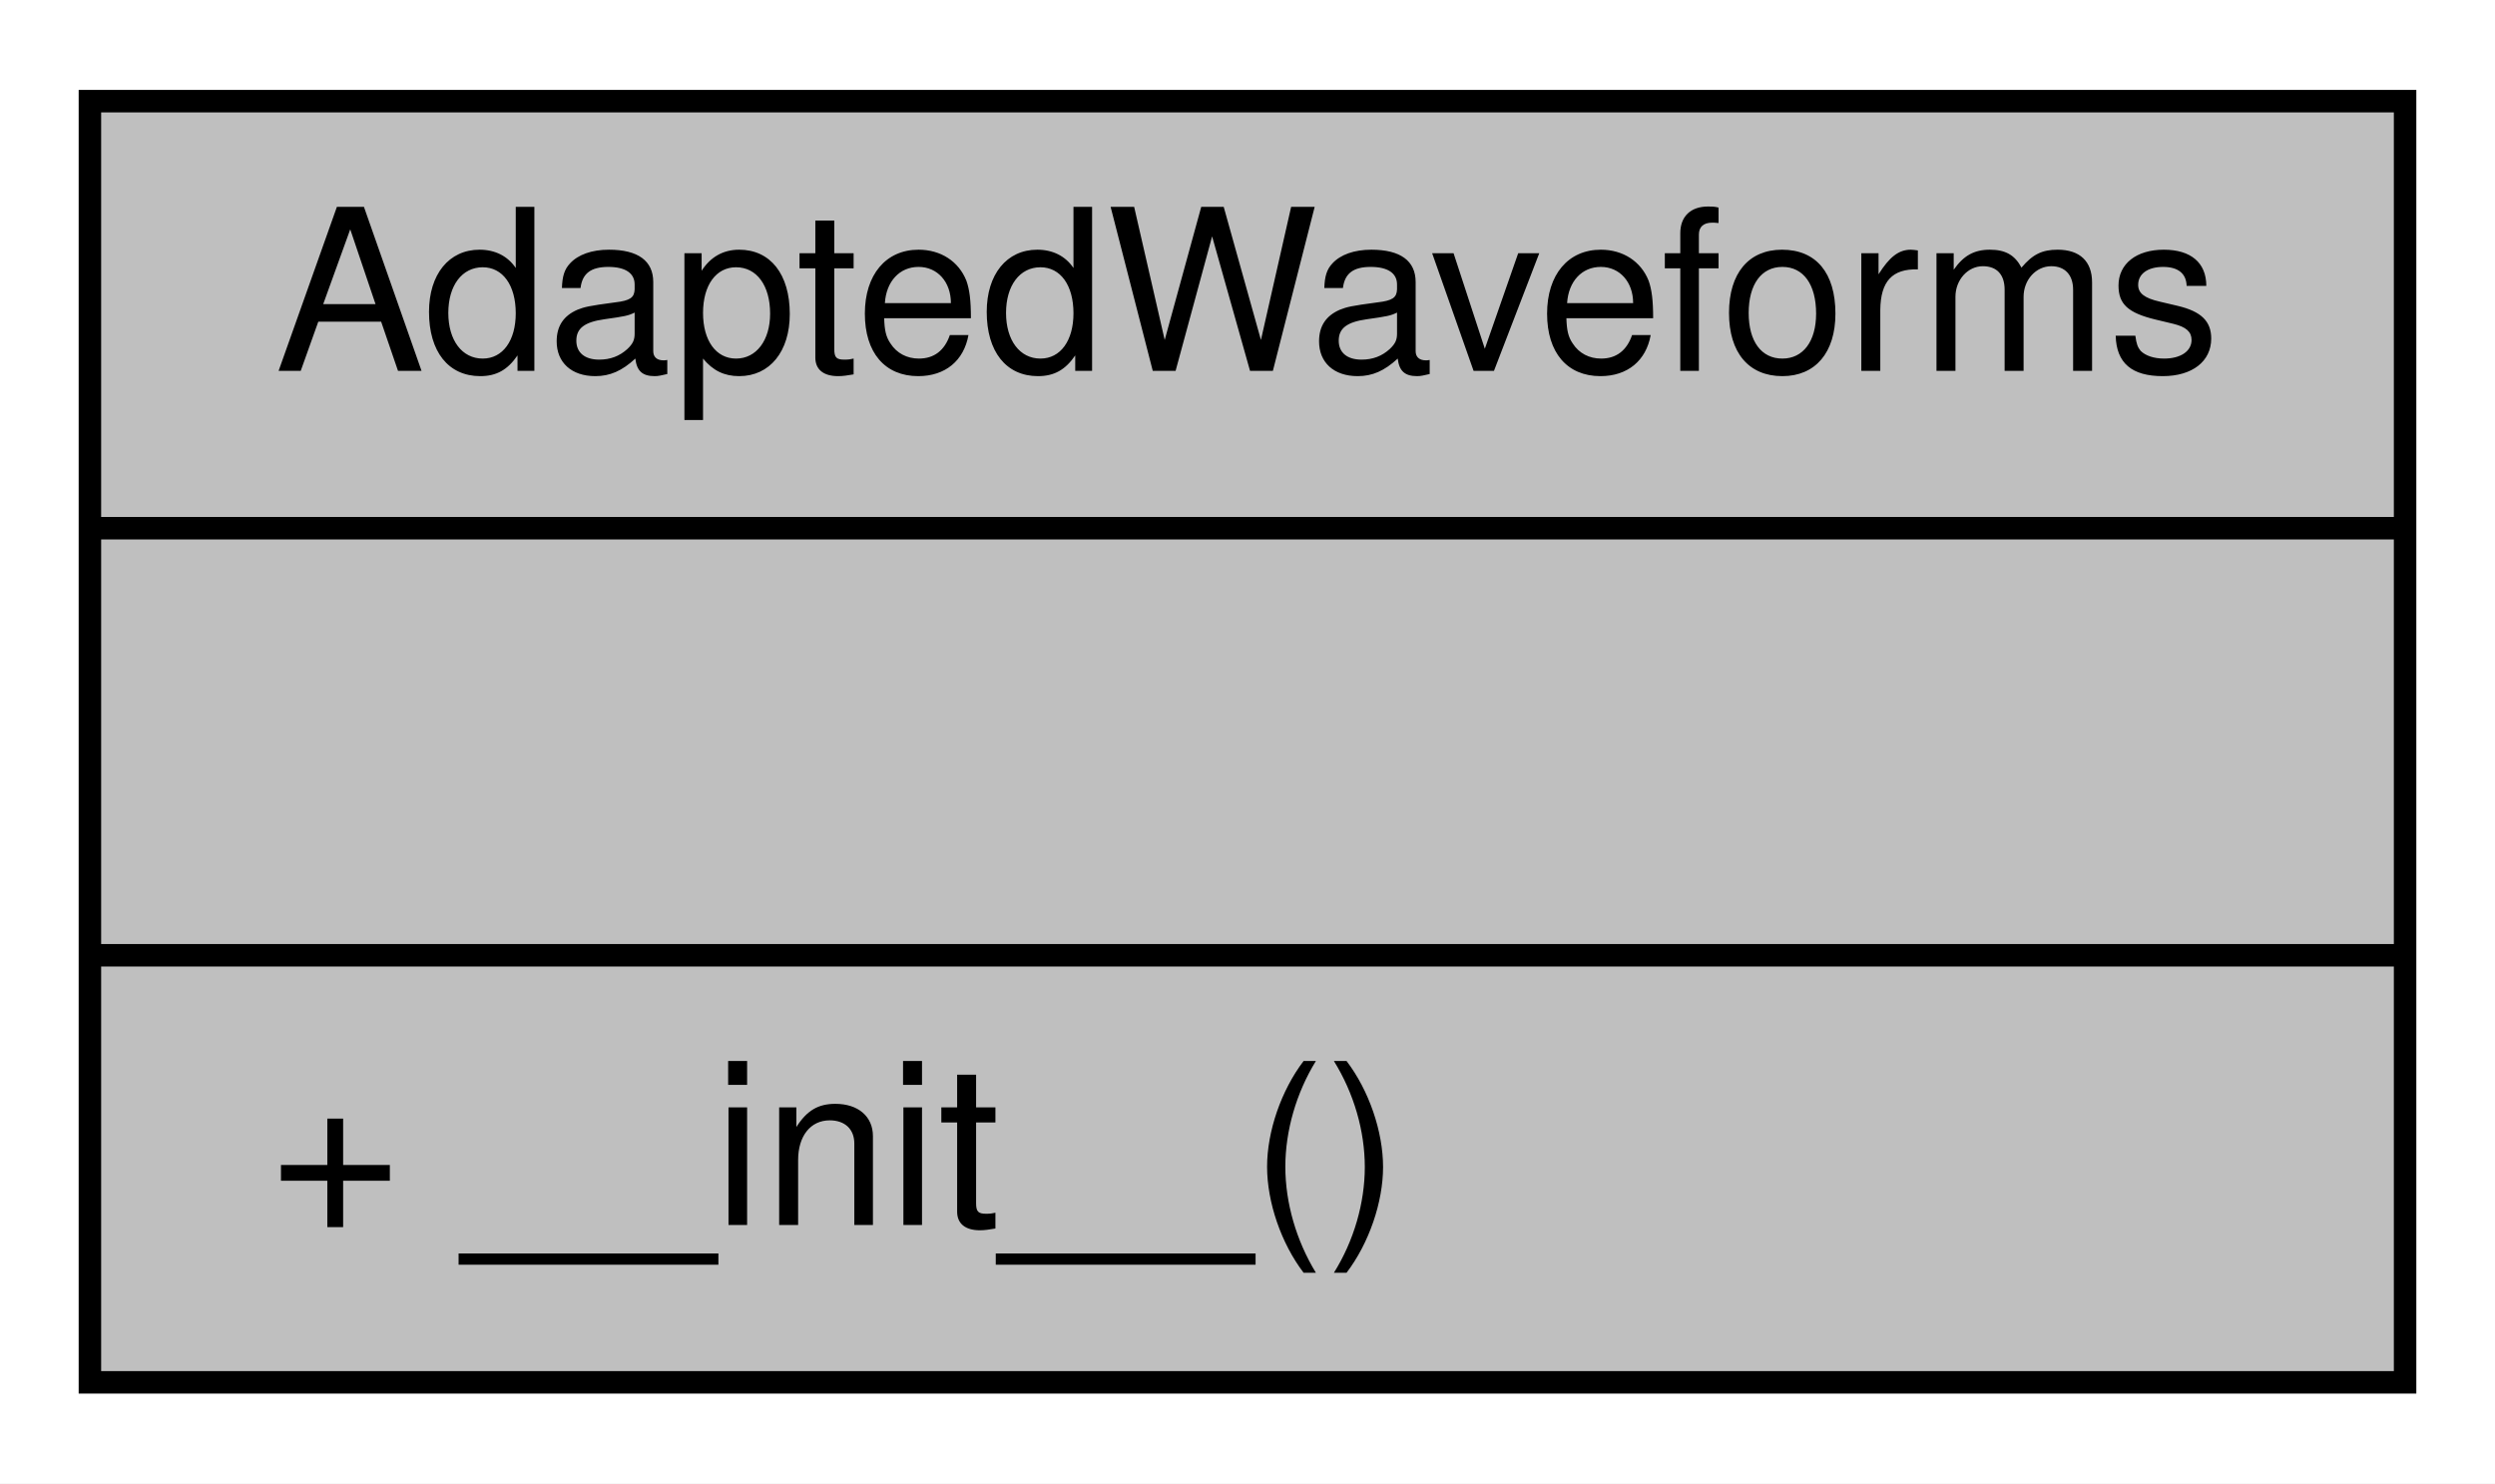
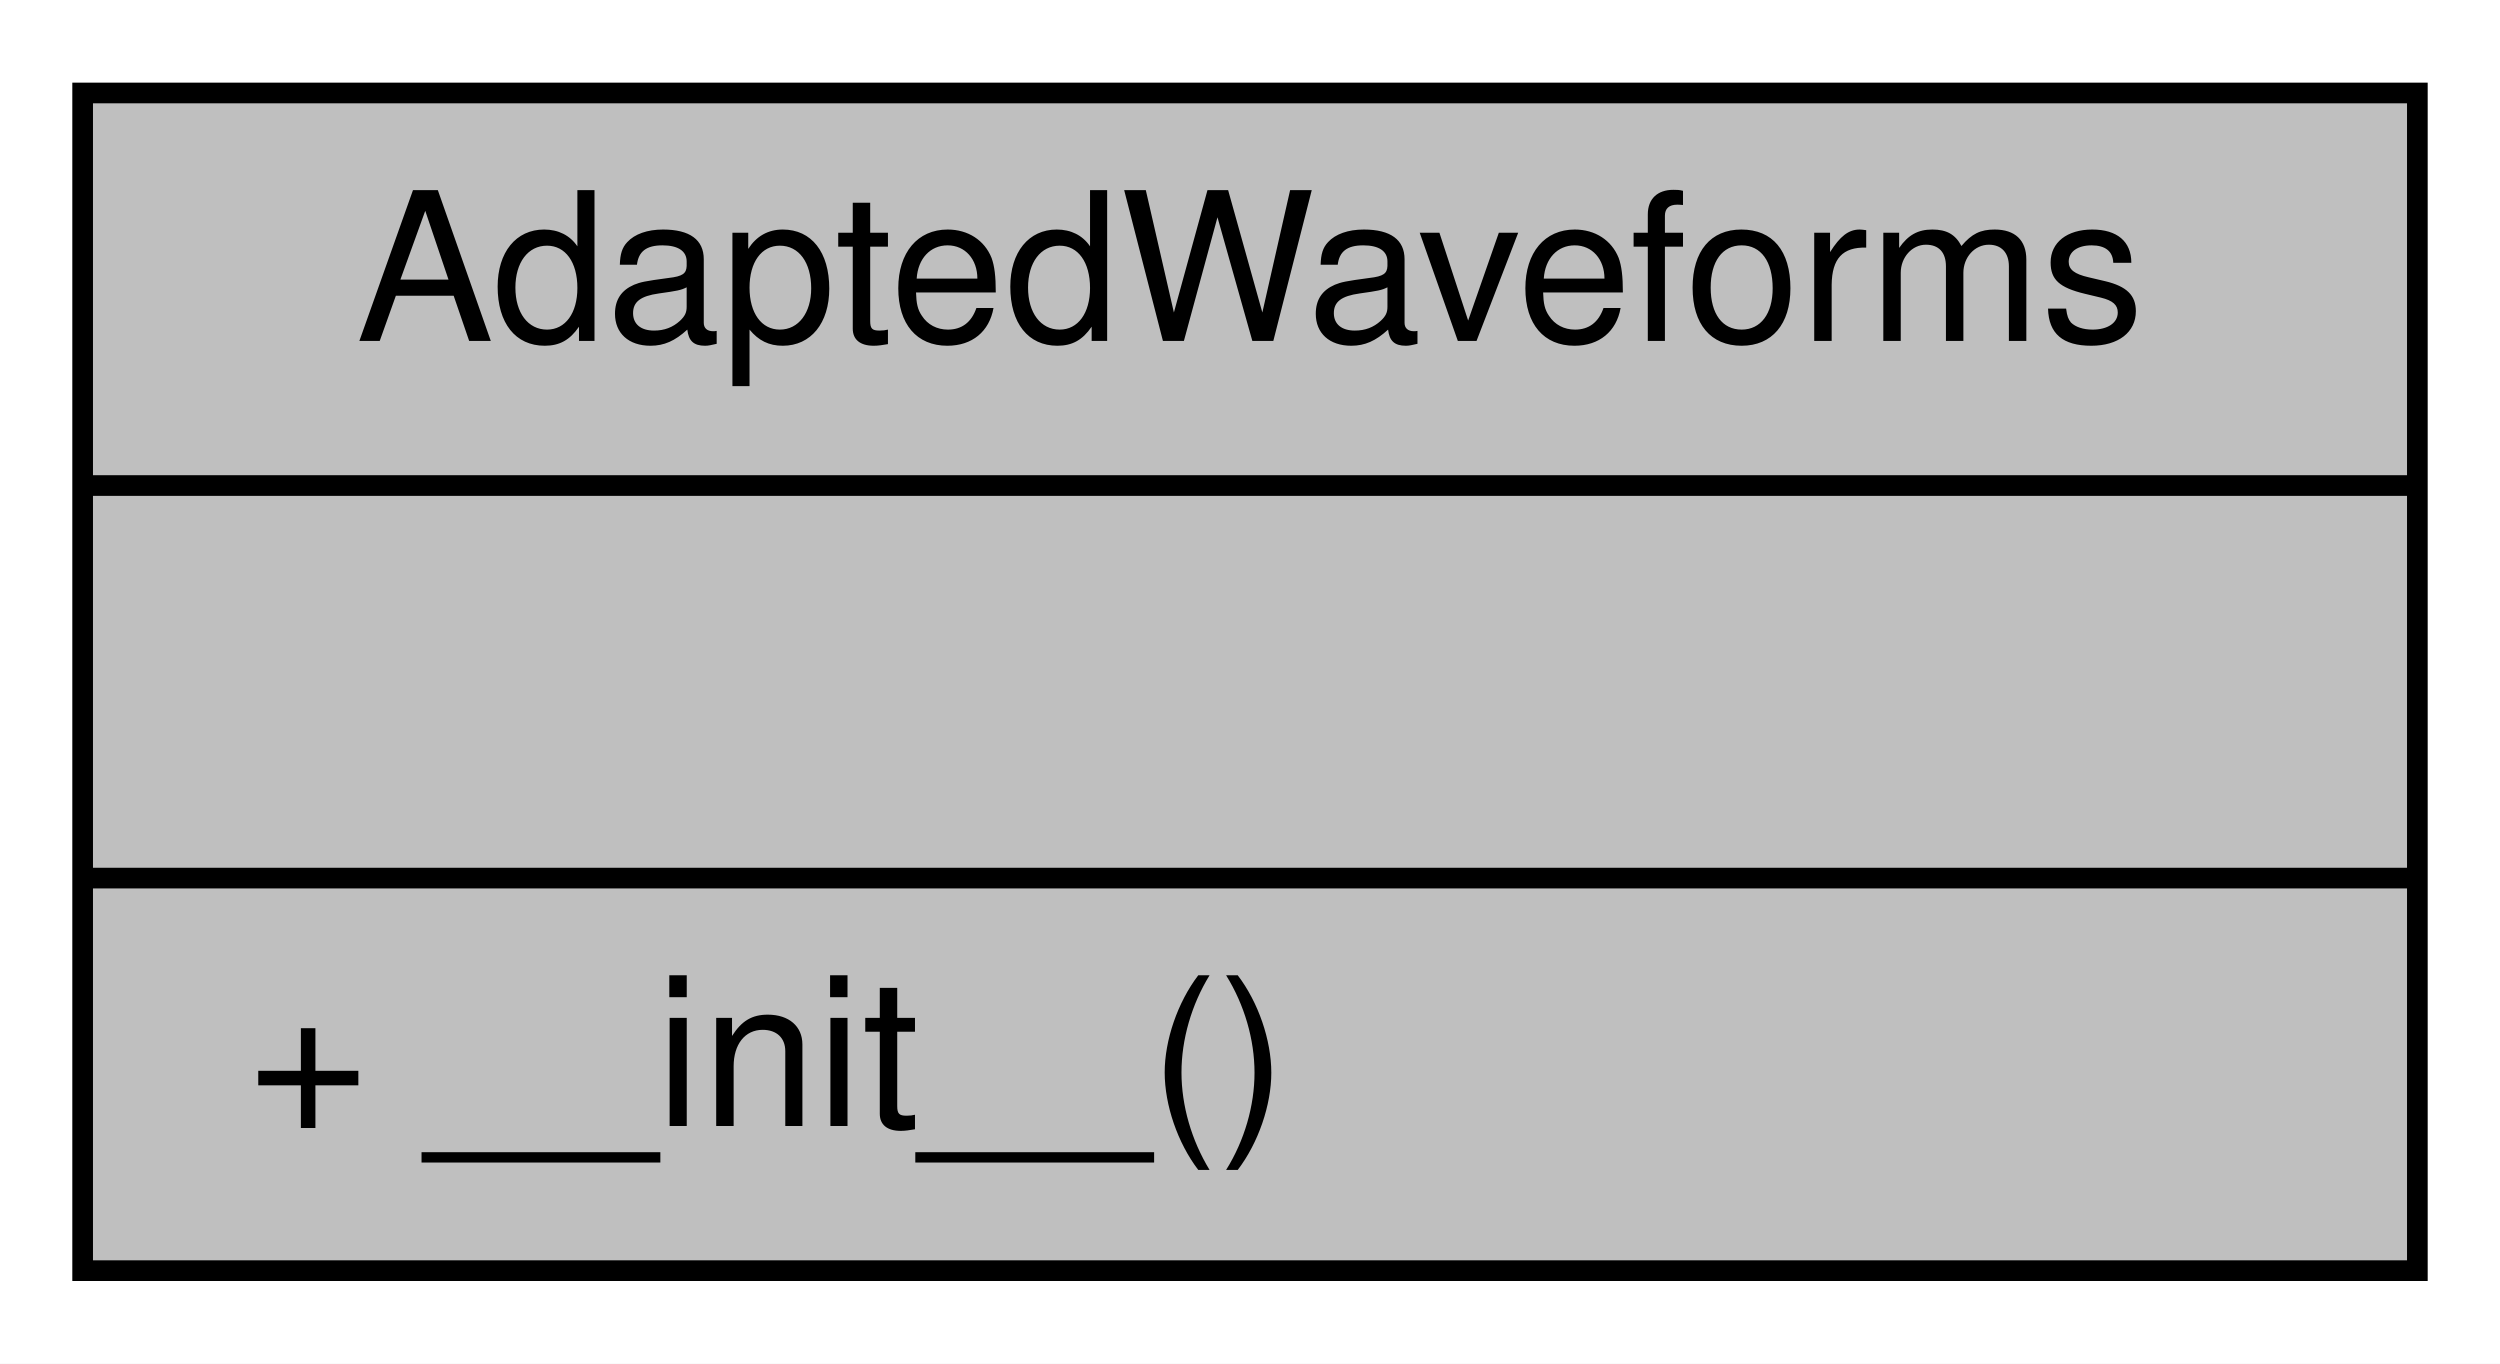
- <svg xmlns="http://www.w3.org/2000/svg" width="111pt" height="66pt" viewBox="0.00 0.00 111.00 66.00">
+ <svg xmlns="http://www.w3.org/2000/svg" xmlns:xlink="http://www.w3.org/1999/xlink" width="121pt" height="66pt" viewBox="0.00 0.00 121.00 66.00">
  <g id="graph0" class="graph" transform="scale(1 1) rotate(0) translate(4 62)">
-     <polygon fill="#ffffff" stroke="transparent" points="-4,4 -4,-62 107,-62 107,4 -4,4" />
+     <polygon fill="white" stroke="transparent" points="-4,4 -4,-62 117,-62 117,4 -4,4" />
    <g id="node1" class="node">
-       <polygon fill="#bfbfbf" stroke="#000000" points="0,-.5 0,-57.5 103,-57.5 103,-.5 0,-.5" />
-       <text text-anchor="middle" x="51.5" y="-45.5" font-family="Helvetica,sans-Serif" font-size="10.00" fill="#000000">AdaptedWaveforms</text>
-       <polyline fill="none" stroke="#000000" points="0,-38.5 103,-38.5 " />
-       <text text-anchor="middle" x="51.5" y="-26.5" font-family="Helvetica,sans-Serif" font-size="10.00" fill="#000000"> </text>
-       <polyline fill="none" stroke="#000000" points="0,-19.5 103,-19.5 " />
-       <text text-anchor="start" x="8" y="-7.5" font-family="Helvetica,sans-Serif" font-size="10.00" fill="#000000">+ __init__()</text>
+       <g id="a_node1">
+         <a xlink:title="AdaptedWaveforms.py.">
+           <polygon fill="#bfbfbf" stroke="black" points="0,-0.5 0,-57.5 113,-57.5 113,-0.5 0,-0.5" />
+           <text text-anchor="middle" x="56.5" y="-45.5" font-family="Helvetica,sans-Serif" font-size="10.00">AdaptedWaveforms</text>
+           <polyline fill="none" stroke="black" points="0,-38.5 113,-38.5 " />
+           <text text-anchor="middle" x="56.5" y="-26.5" font-family="Helvetica,sans-Serif" font-size="10.00"> </text>
+           <polyline fill="none" stroke="black" points="0,-19.5 113,-19.5 " />
+           <text text-anchor="start" x="8" y="-7.5" font-family="Helvetica,sans-Serif" font-size="10.00">+ __init__()</text>
+         </a>
+       </g>
    </g>
  </g>
</svg>
